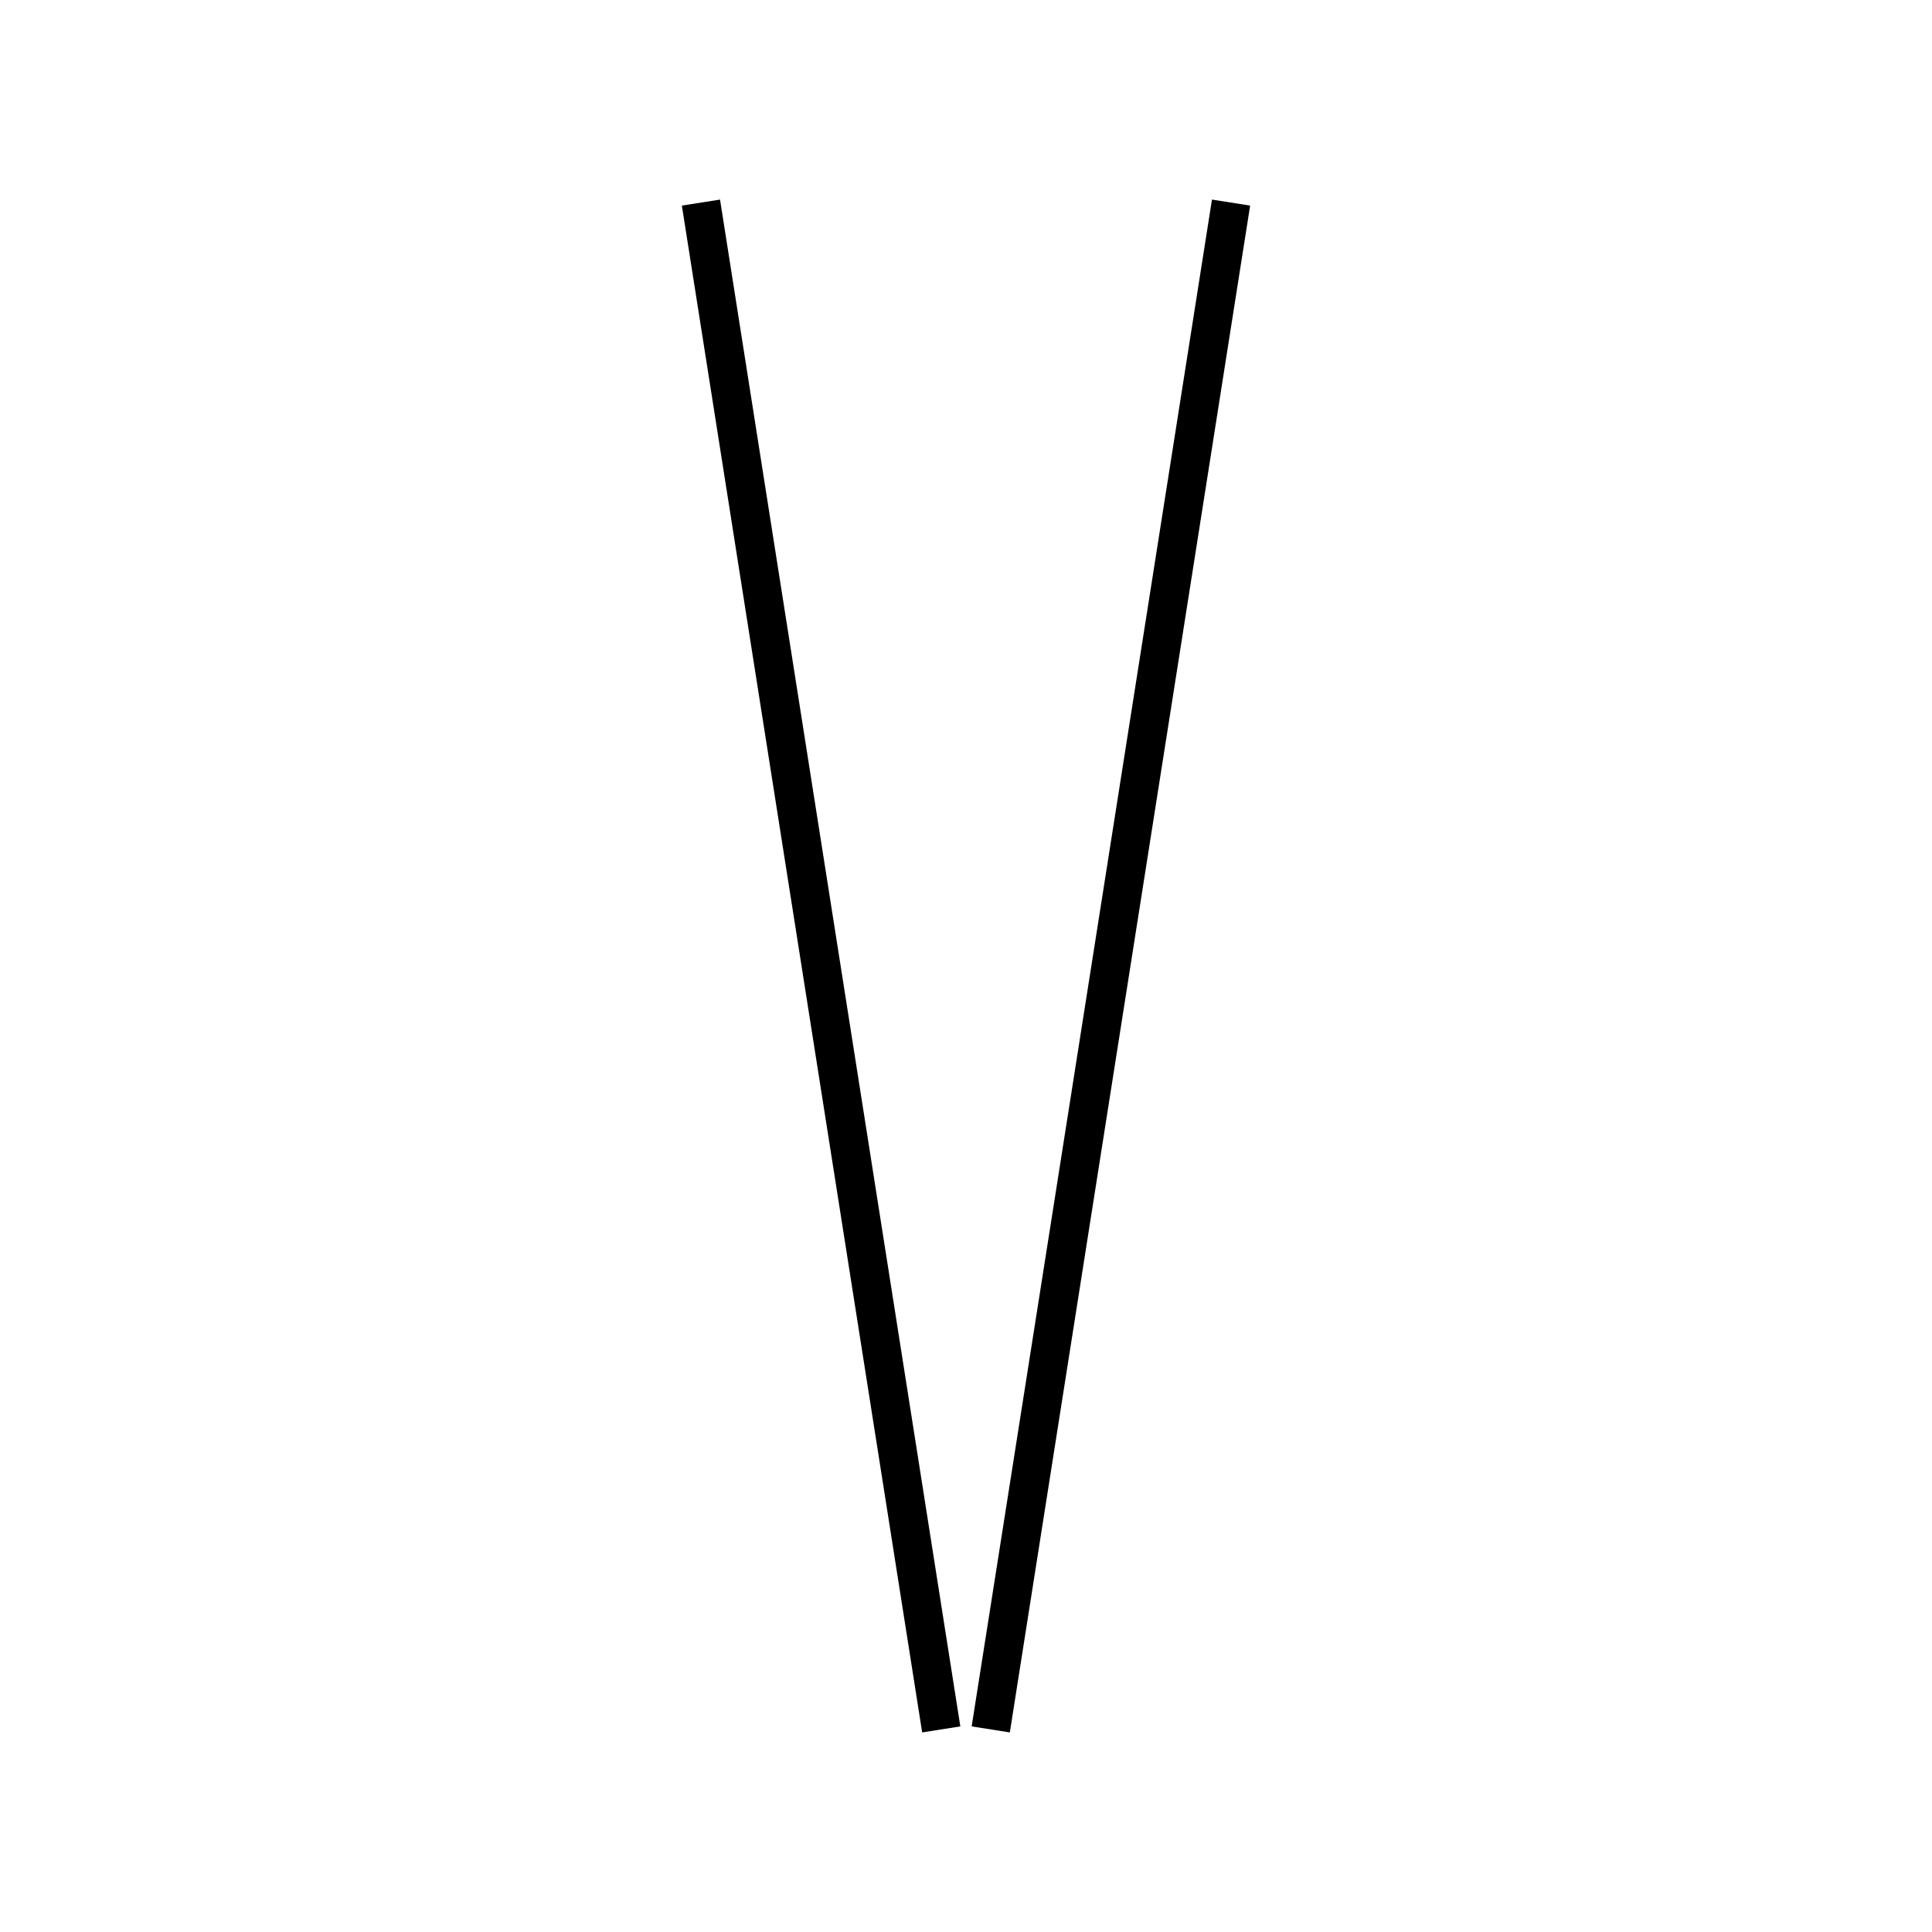
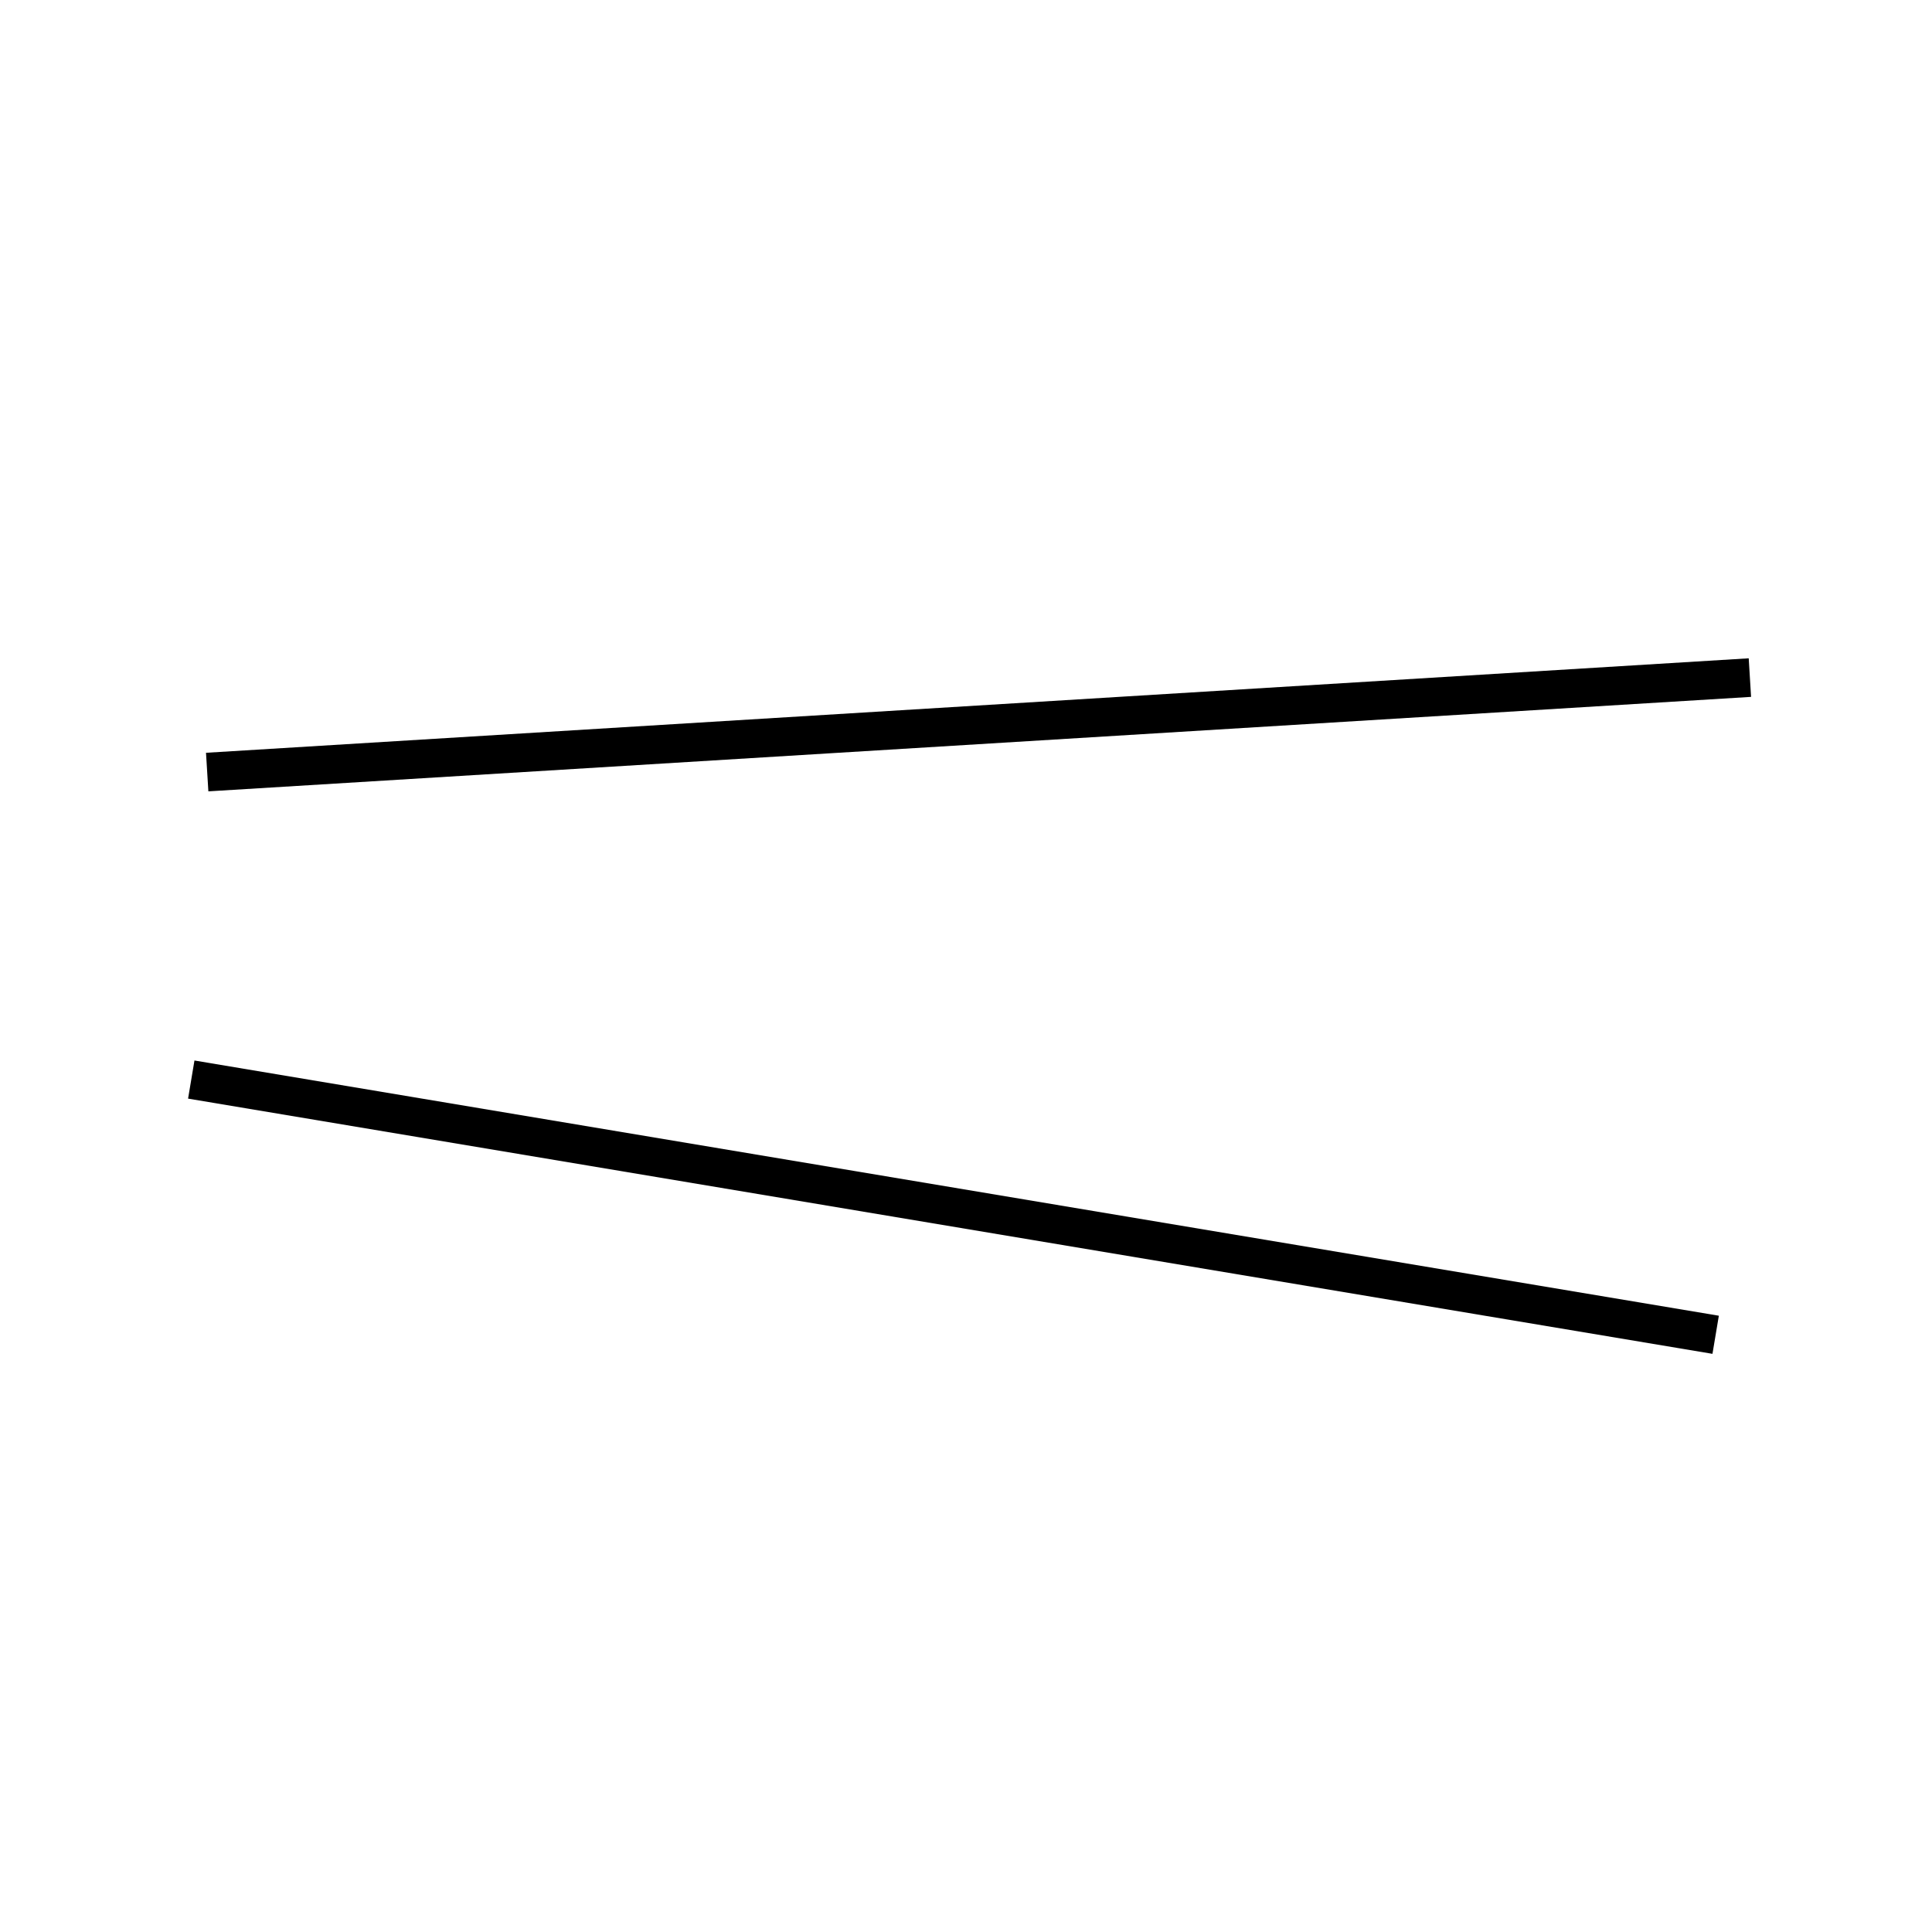
<svg xmlns="http://www.w3.org/2000/svg" height="100" width="100">
  <rect stroke-width="5" stroke="#ffffff" fill="#ffffff" height="100" width="100" y="0" x="0" />
-   <line x1="36.281" y1="10.486" x2="48.719" y2="89.514" stroke-width="2" stroke="black" />
-   <line x1="63.719" y1="10.486" x2="51.281" y2="89.514" stroke-width="2" stroke="black" />
+   <line x1="90.574" y1="35.072" x2="10.724" y2="39.962" stroke-width="2" stroke="black" />
+   <line x1="88.802" y1="69.088" x2="9.9" y2="55.878" stroke-width="2" stroke="black" />
</svg>
